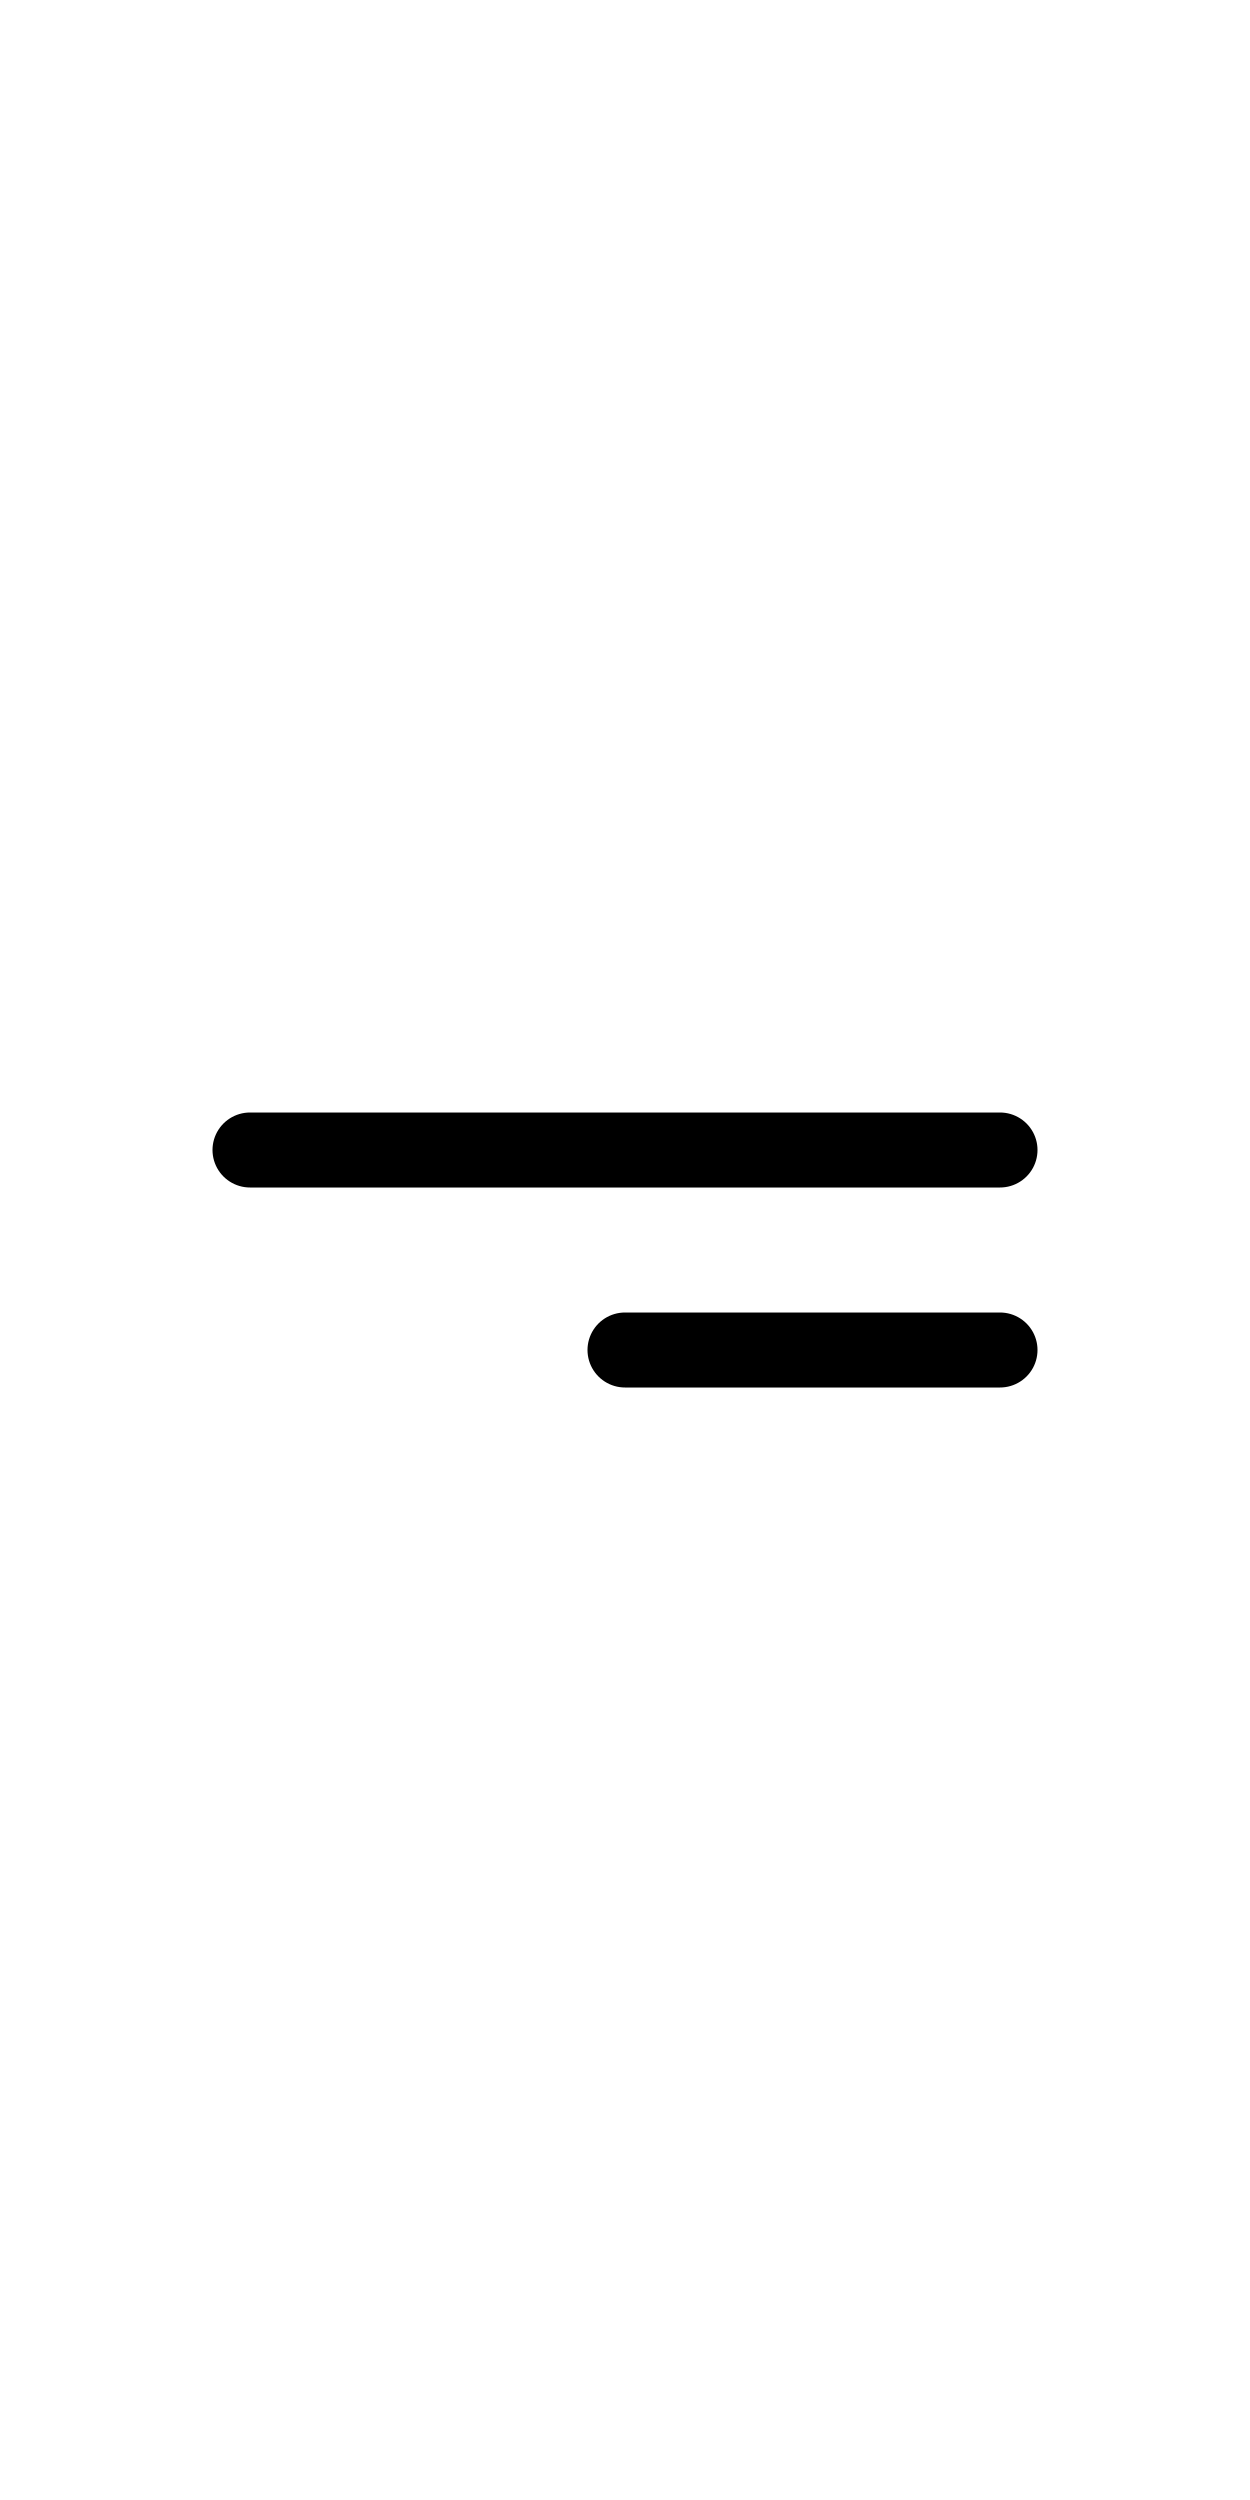
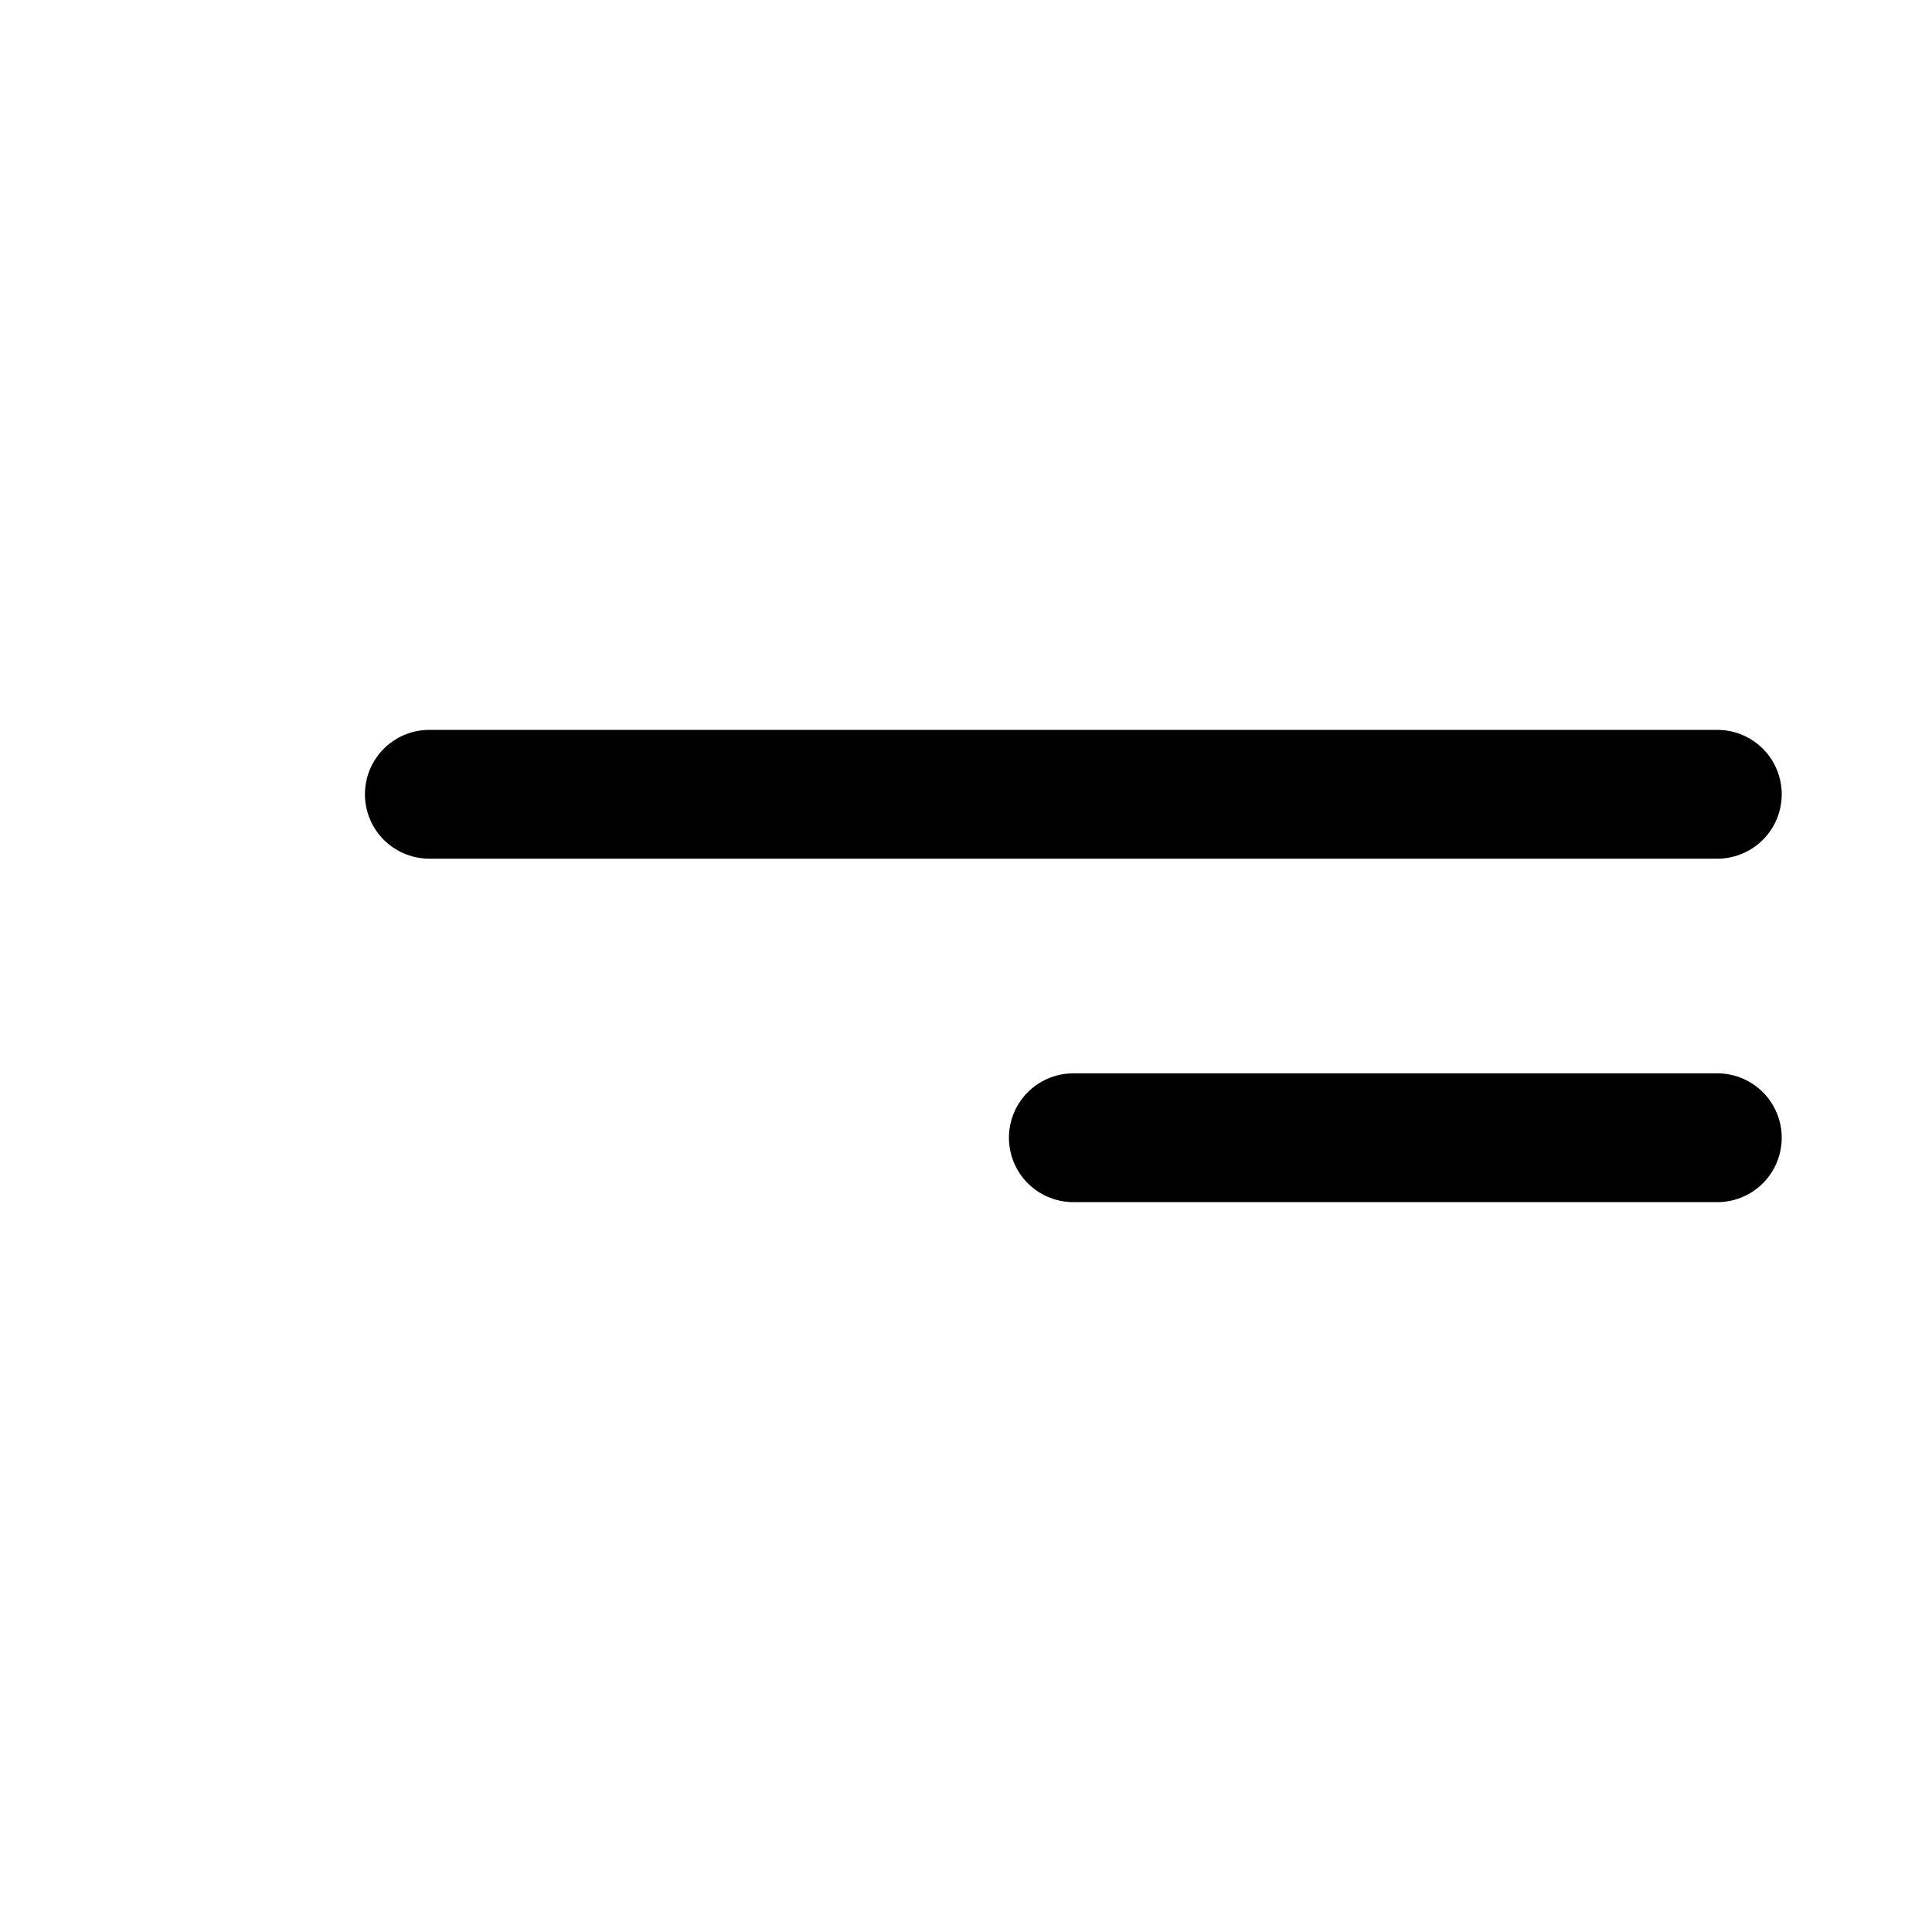
- <svg xmlns="http://www.w3.org/2000/svg" viewBox="0 0 50 100" style="background-color:#ffffff00" version="1.1" xml:space="preserve" x="0px" y="0px" width="50px" height="100px">
-   <defs>
-     <style type="text/css">
-     
+ <svg xmlns="http://www.w3.org/2000/svg" viewBox="0 0 45 45" version="1.1" xml:space="preserve" x="0px" y="0px" width="0.5in" height="0.5in" id="svg2">
+   <defs id="defs4">
+     <style type="text/css" id="style6">
      path,circle {
        stroke:#000000;
        stroke-width: 3;
        stroke-linecap: round;
        stroke-linejoin: round;
        fill: none
-       }
- 	</style>
+       }</style>
  </defs>
-   <path d="M 10 46 L 40 46" />
-   <path d="M 25 54 L 40 54" />
+   <path d="m 10,18.5 30,0" id="path8" style="fill:none;stroke:#000000;stroke-width:3;stroke-linecap:round;stroke-linejoin:round" />
+   <path d="m 25,26.5 15,0" id="path10" style="fill:none;stroke:#000000;stroke-width:3;stroke-linecap:round;stroke-linejoin:round" />
</svg>
